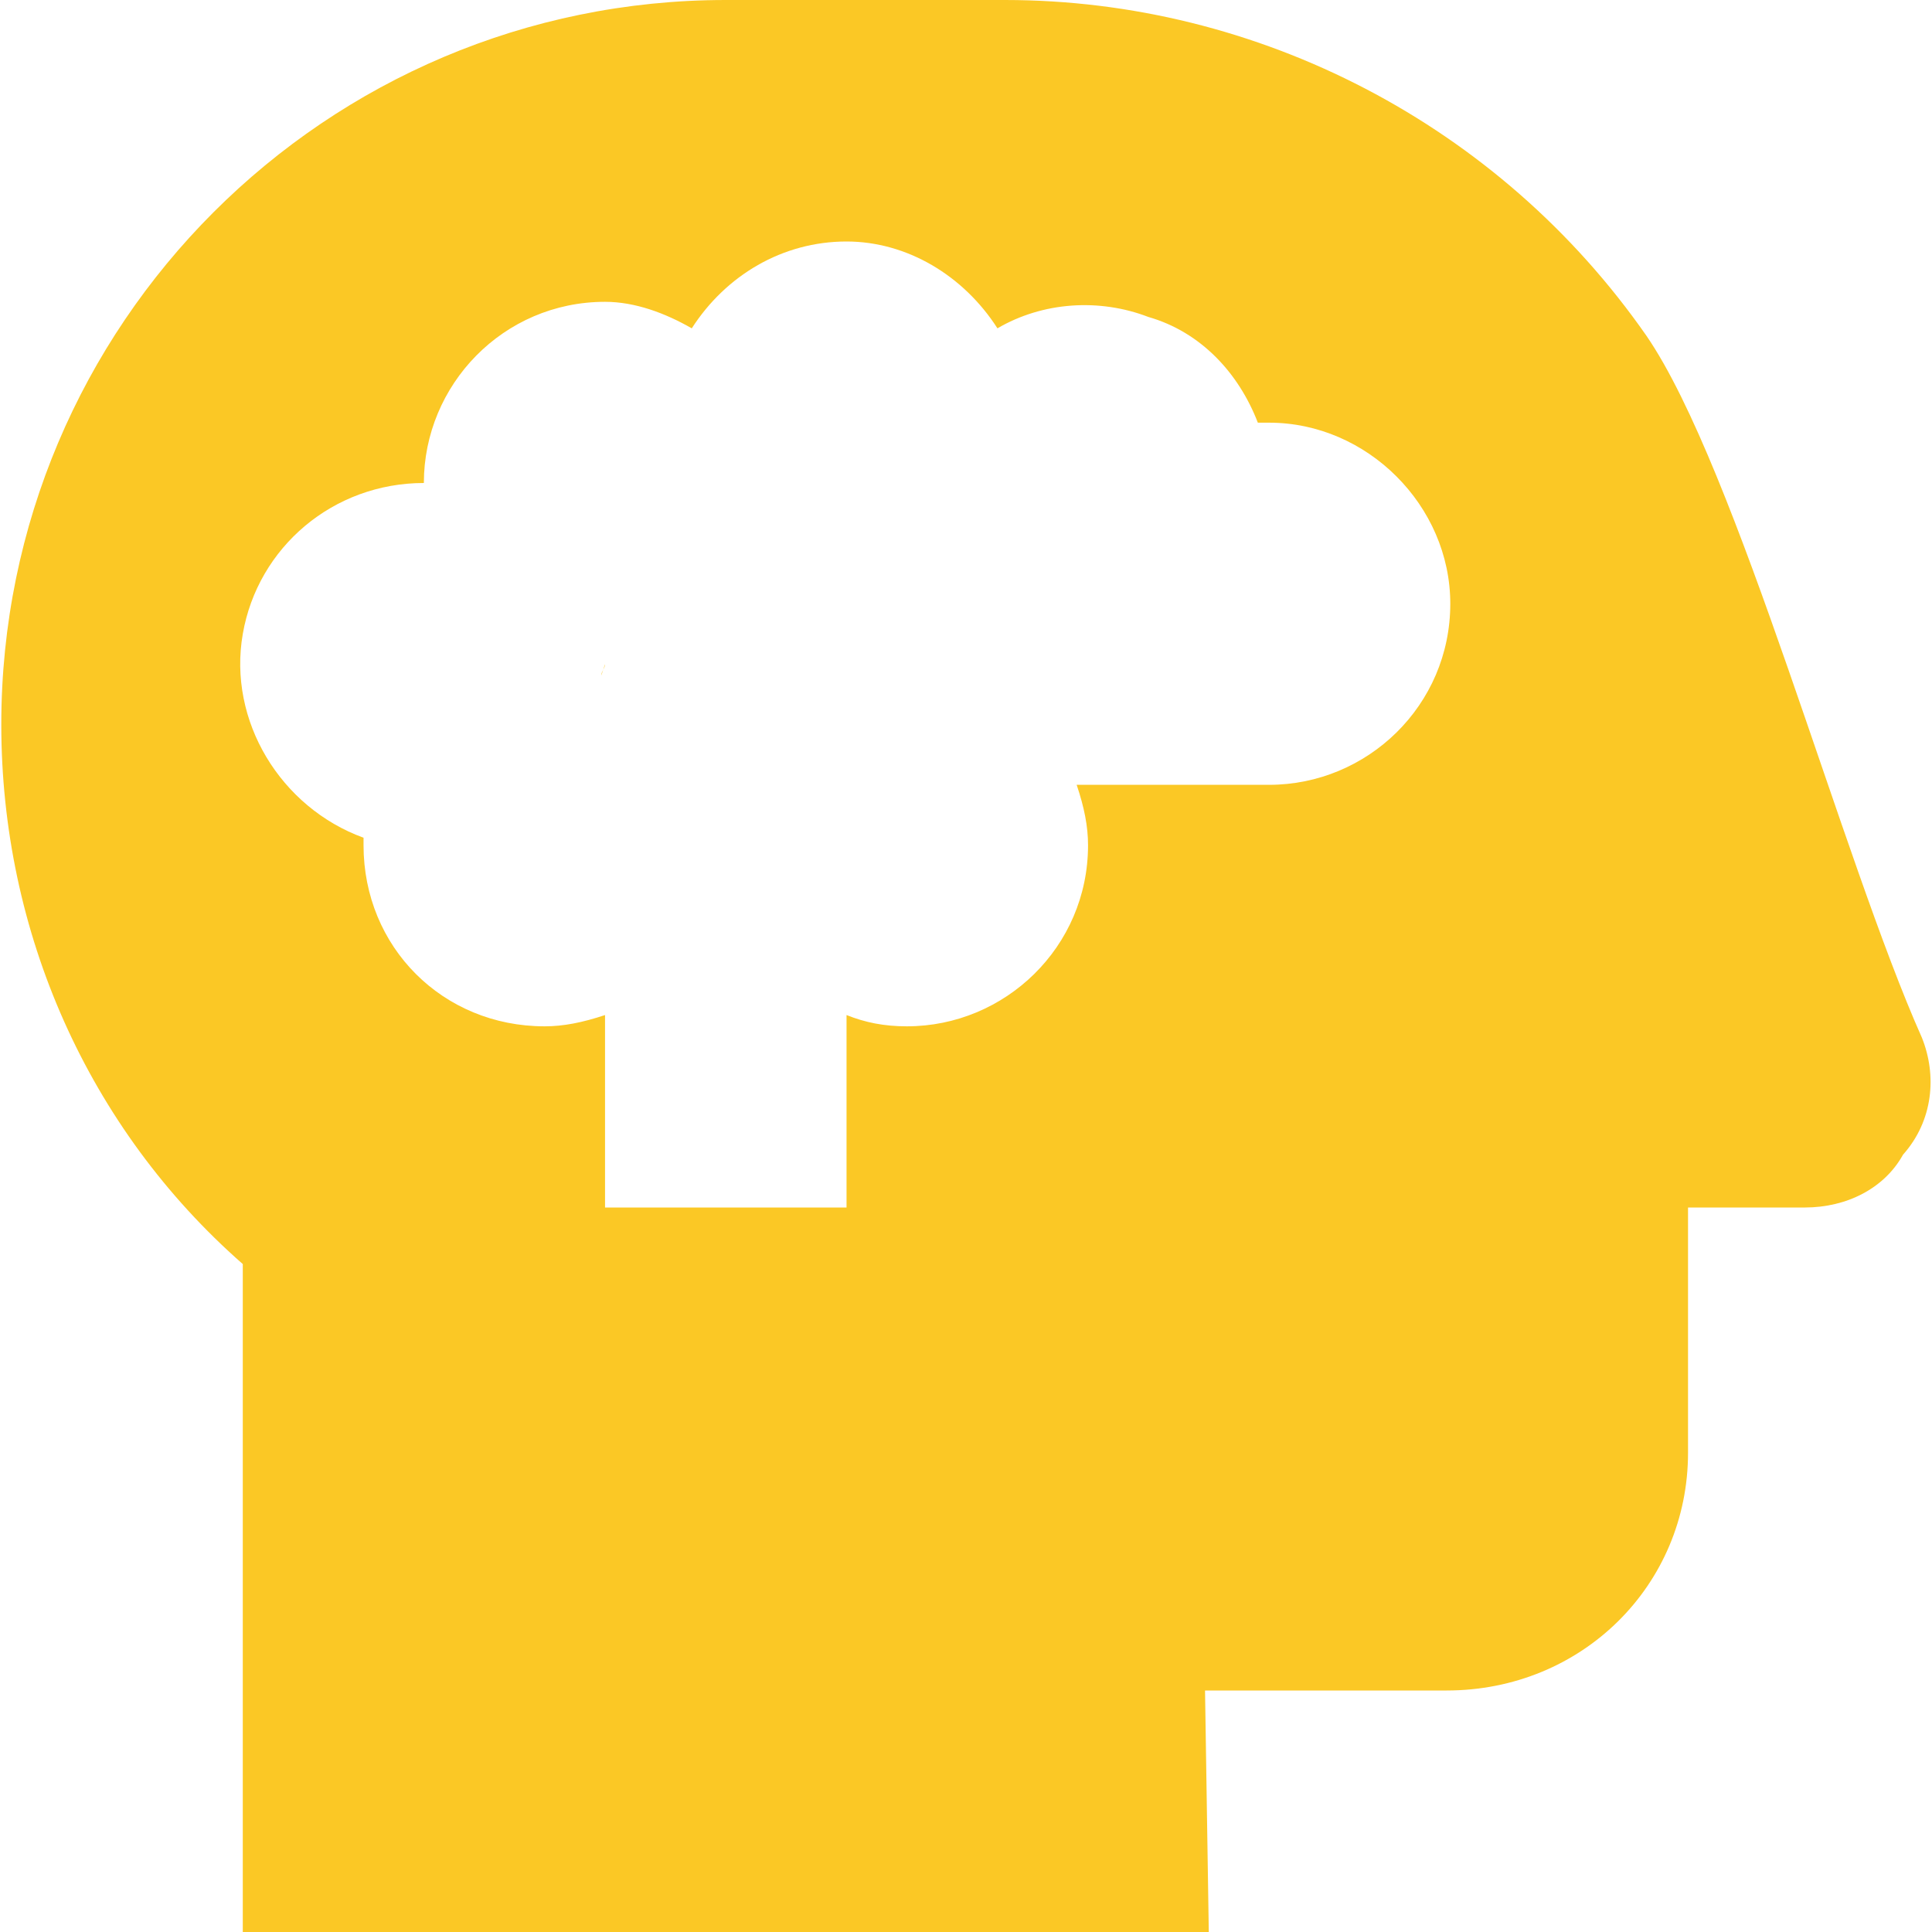
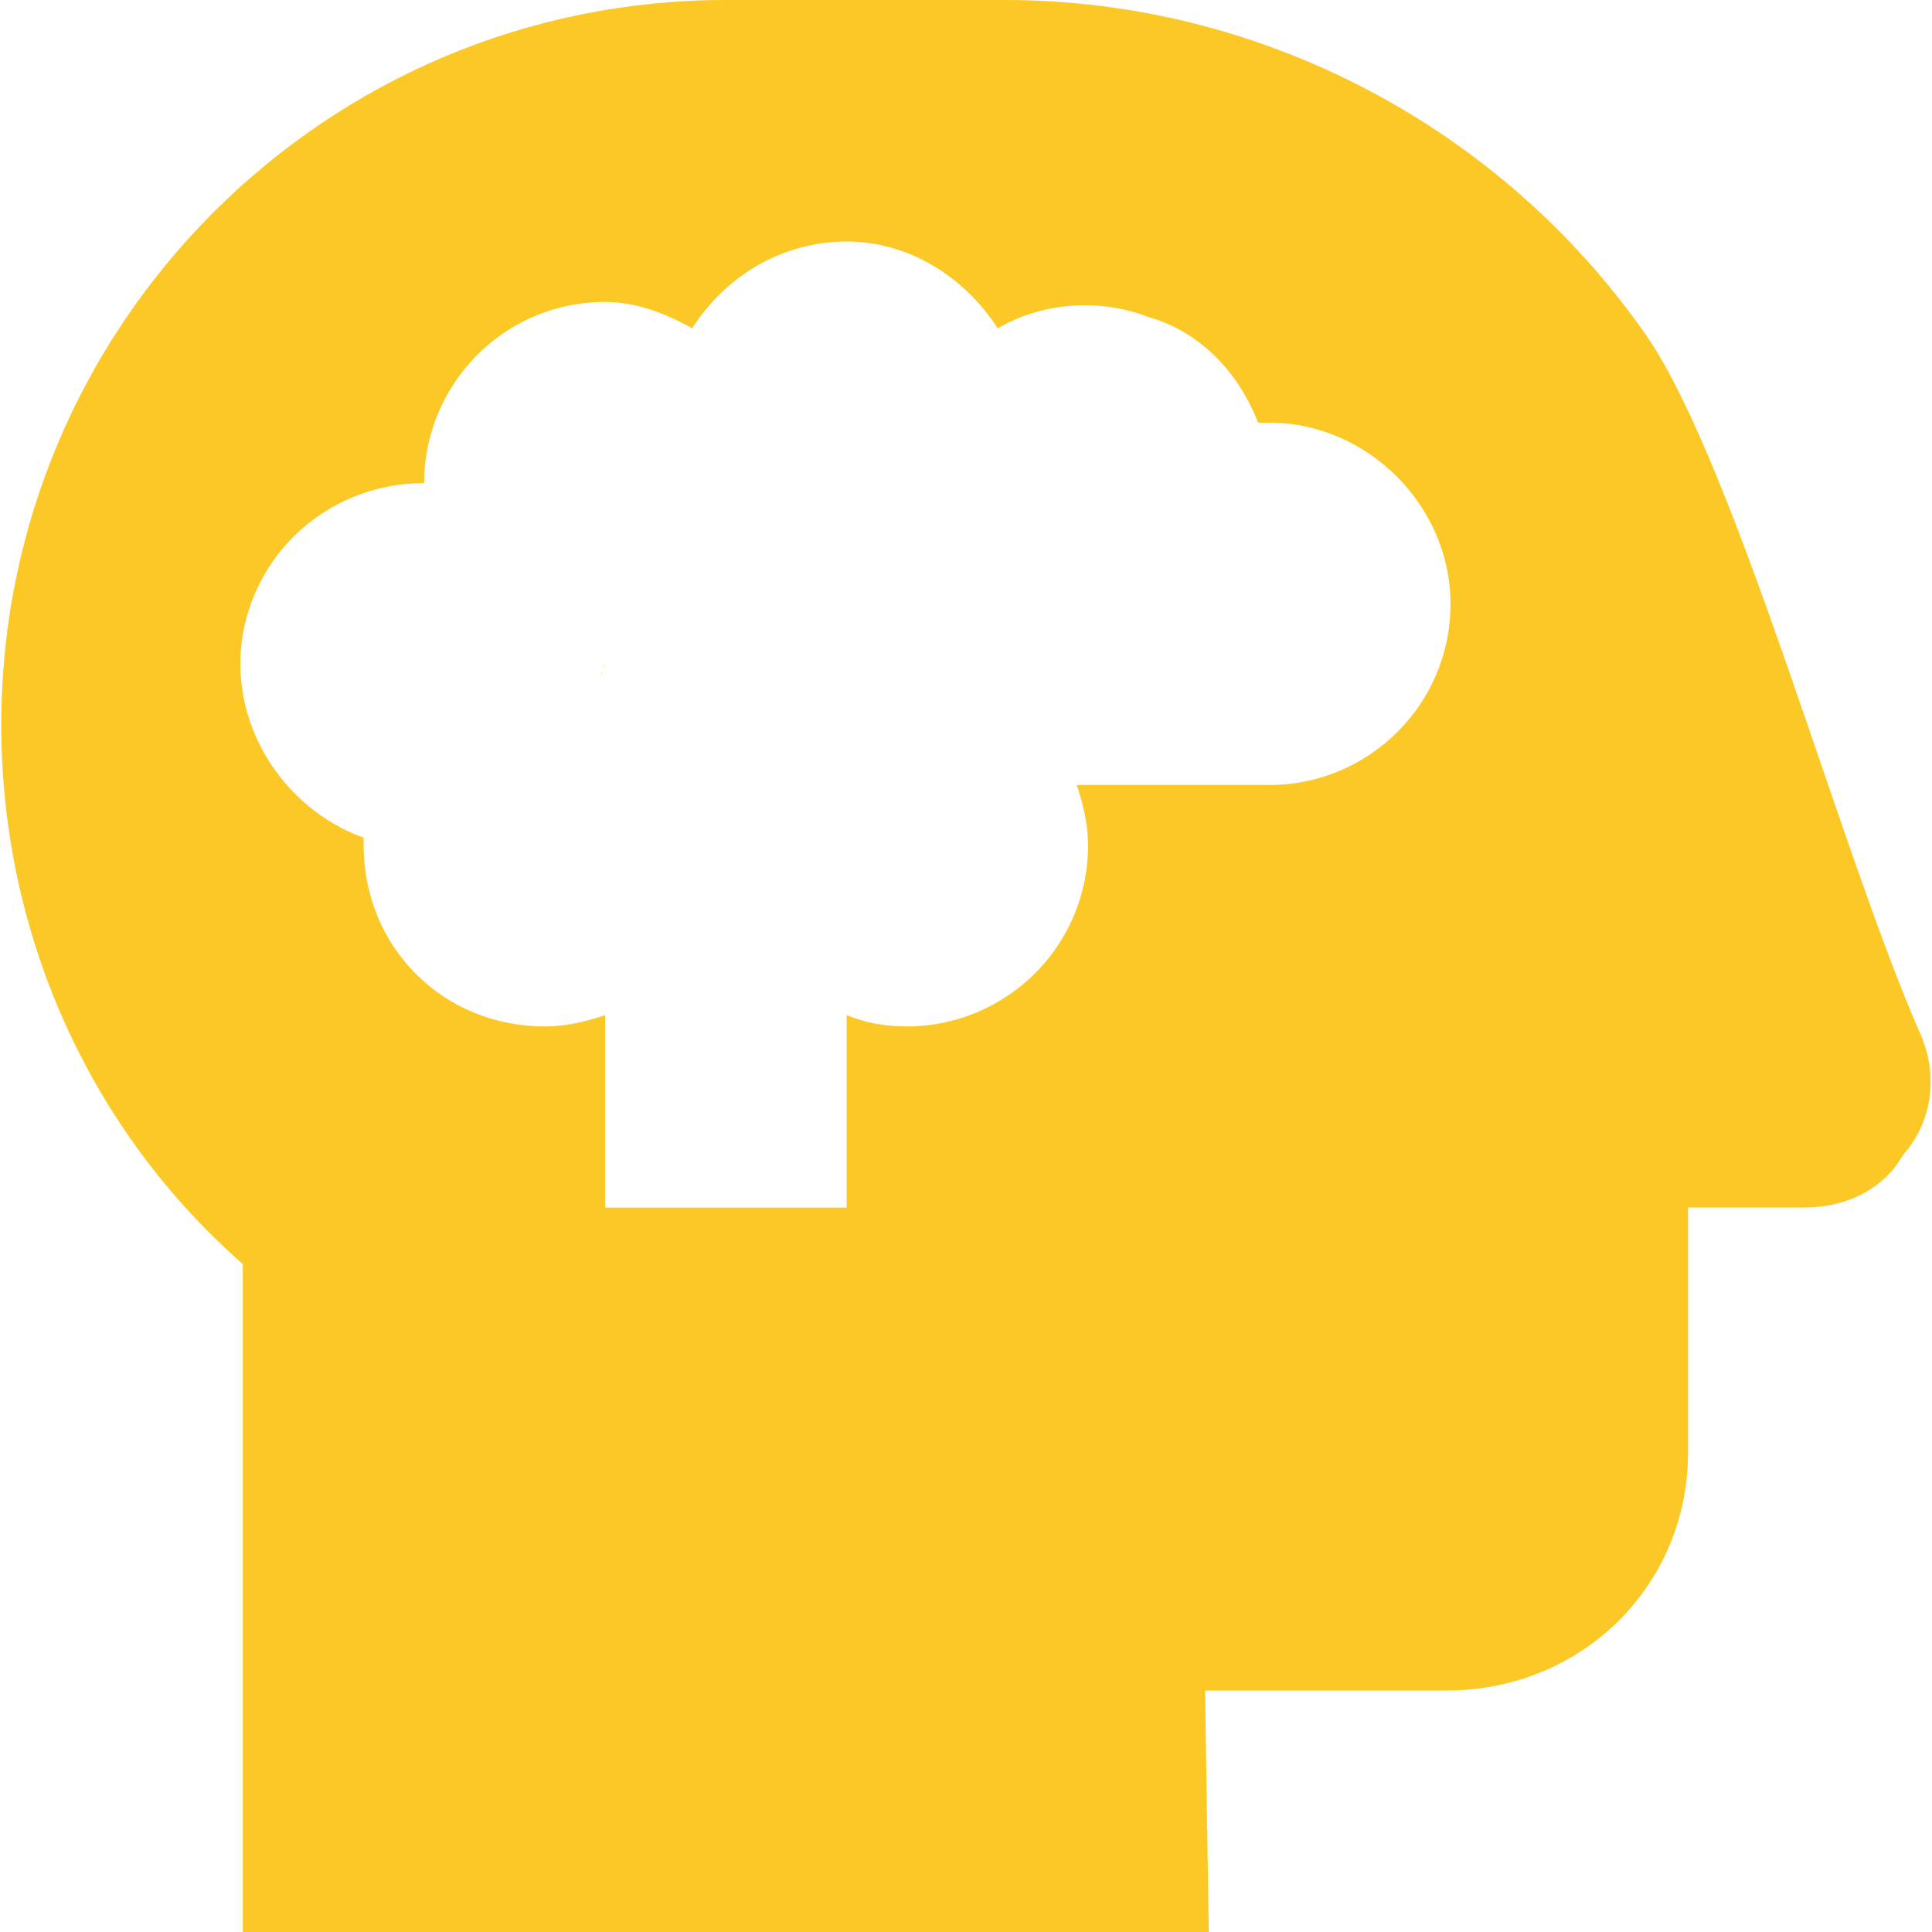
- <svg xmlns="http://www.w3.org/2000/svg" width="18" height="18" viewBox="0 0 18 18" fill="none">
-   <path d="M5.602 6.293L5.637 6.188C5.637 6.223 5.602 6.258 5.602 6.293ZM17.906 9.668C17.168 8.016 16.184 4.359 15.34 3.129C13.969 1.16 11.719 0 9.363 0H6.762C3.035 0 0.012 3.023 0.012 6.75C0.012 8.684 0.82 10.512 2.262 11.777V18H11.262L11.227 15.75H13.477C14.742 15.75 15.727 14.766 15.727 13.535V11.25H16.816C17.203 11.25 17.555 11.074 17.73 10.758C18.012 10.441 18.047 10.02 17.906 9.668ZM11.824 7.312H10.031C10.102 7.523 10.137 7.699 10.137 7.875C10.137 8.824 9.363 9.562 8.449 9.562C8.238 9.562 8.062 9.527 7.887 9.457V11.25H5.637V9.457C5.426 9.527 5.25 9.562 5.074 9.562C4.125 9.562 3.387 8.824 3.387 7.875C3.387 7.84 3.387 7.84 3.387 7.805C2.613 7.523 2.121 6.715 2.262 5.906C2.402 5.098 3.105 4.5 3.949 4.5C3.949 3.586 4.688 2.812 5.637 2.812C5.918 2.812 6.199 2.918 6.445 3.059C6.762 2.566 7.289 2.25 7.887 2.25C8.449 2.25 8.977 2.566 9.293 3.059C9.715 2.812 10.242 2.777 10.699 2.953C11.191 3.094 11.543 3.48 11.719 3.938H11.824C12.738 3.938 13.512 4.711 13.512 5.625C13.512 6.574 12.738 7.312 11.824 7.312Z" fill="#FBC825" />
+ <svg xmlns="http://www.w3.org/2000/svg" fill="none" height="18" viewBox="0 0 18 18" width="18">
+   <path d="m5.602 6.293.035-.105c0 .035-.035.07-.035.105zm12.305 3.375c-.738-1.652-1.723-5.309-2.566-6.539-1.371-1.969-3.621-3.129-5.977-3.129h-2.602c-3.727 0-6.75 3.023-6.75 6.75 0 1.934.809 3.762 2.25 5.027v6.223h9l-.035-2.25h2.25c1.266 0 2.25-.984 2.25-2.215v-2.285h1.09c.387 0 .738-.176.914-.492.281-.316.316-.738.176-1.09zm-6.082-2.355h-1.793c.07.211.105.387.105.562 0 .949-.773 1.688-1.687 1.688-.211 0-.387-.035-.562-.105v1.793h-2.25v-1.793c-.211.07-.387.105-.562.105-.949 0-1.688-.738-1.688-1.688 0-.035 0-.035 0-.07-.773-.281-1.266-1.09-1.125-1.898.141-.809.844-1.406 1.688-1.406 0-.914.738-1.688 1.688-1.688.281 0 .562.105.809.246.316-.492.844-.809 1.441-.809.562 0 1.09.316 1.406.809.422-.246.949-.281 1.406-.105.492.141.844.527 1.02.984h.105c.914 0 1.688.773 1.688 1.688 0 .949-.773 1.688-1.688 1.688z" fill="#fbc825" />
</svg>
